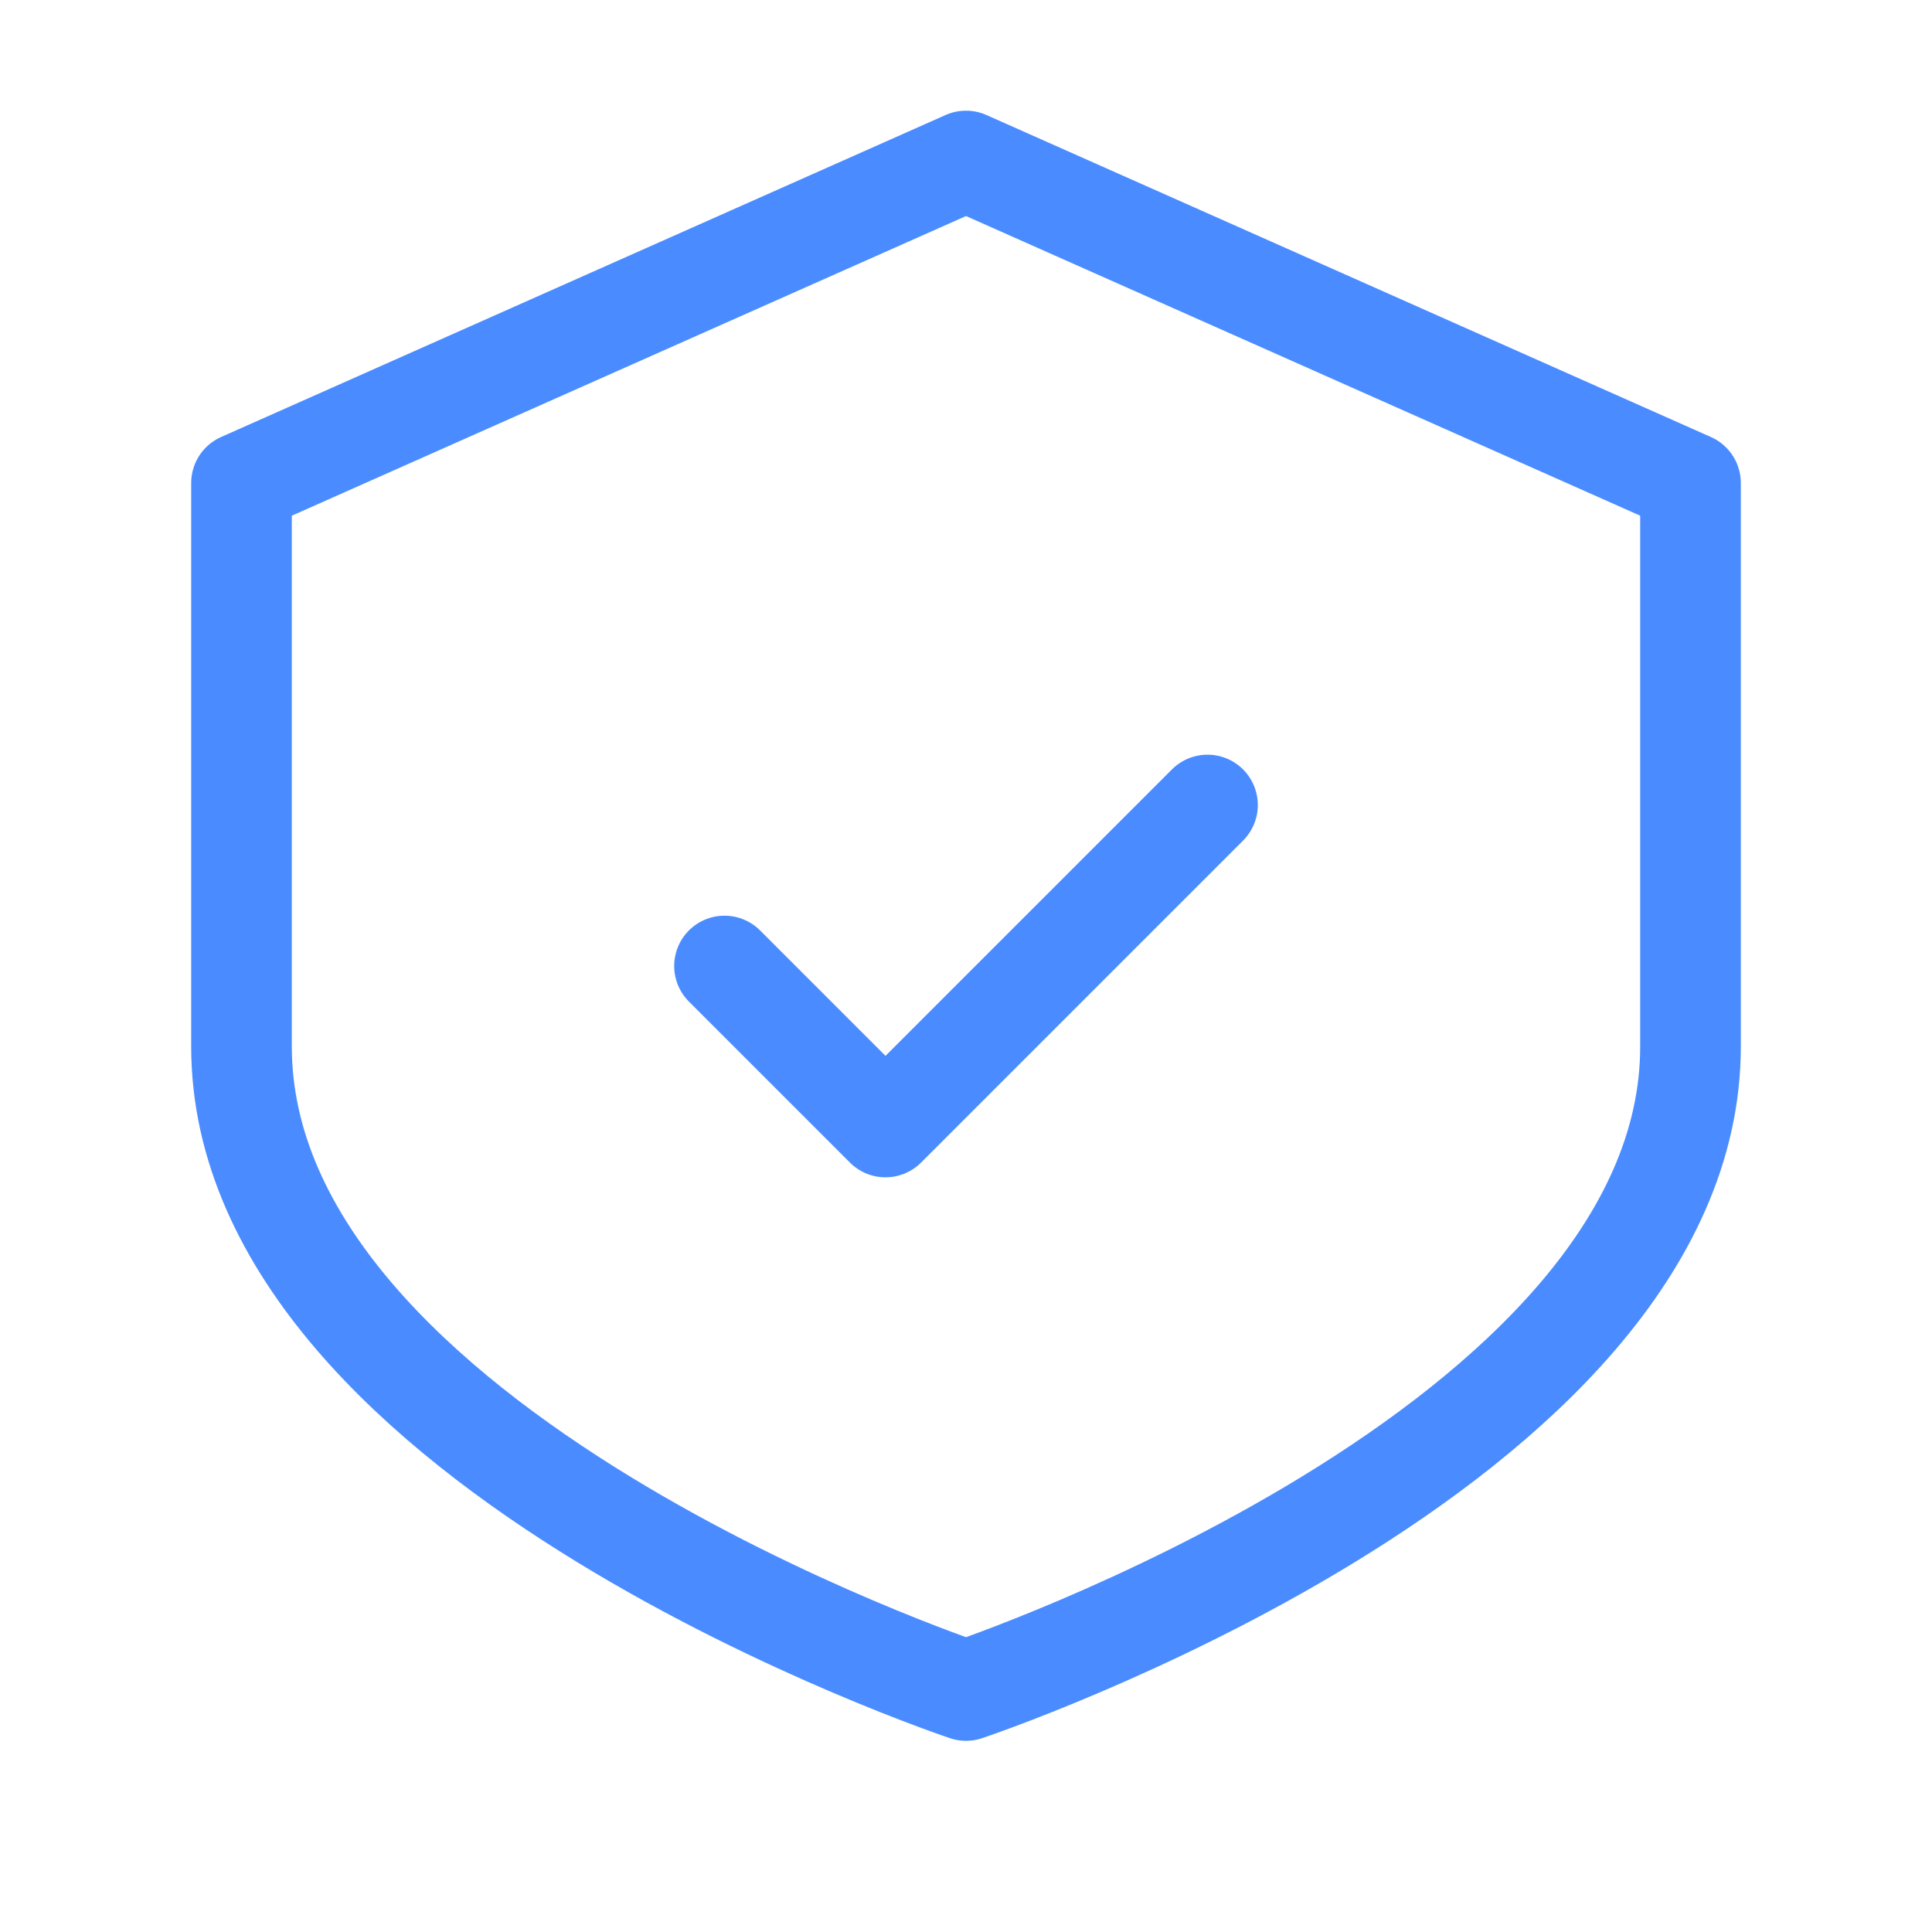
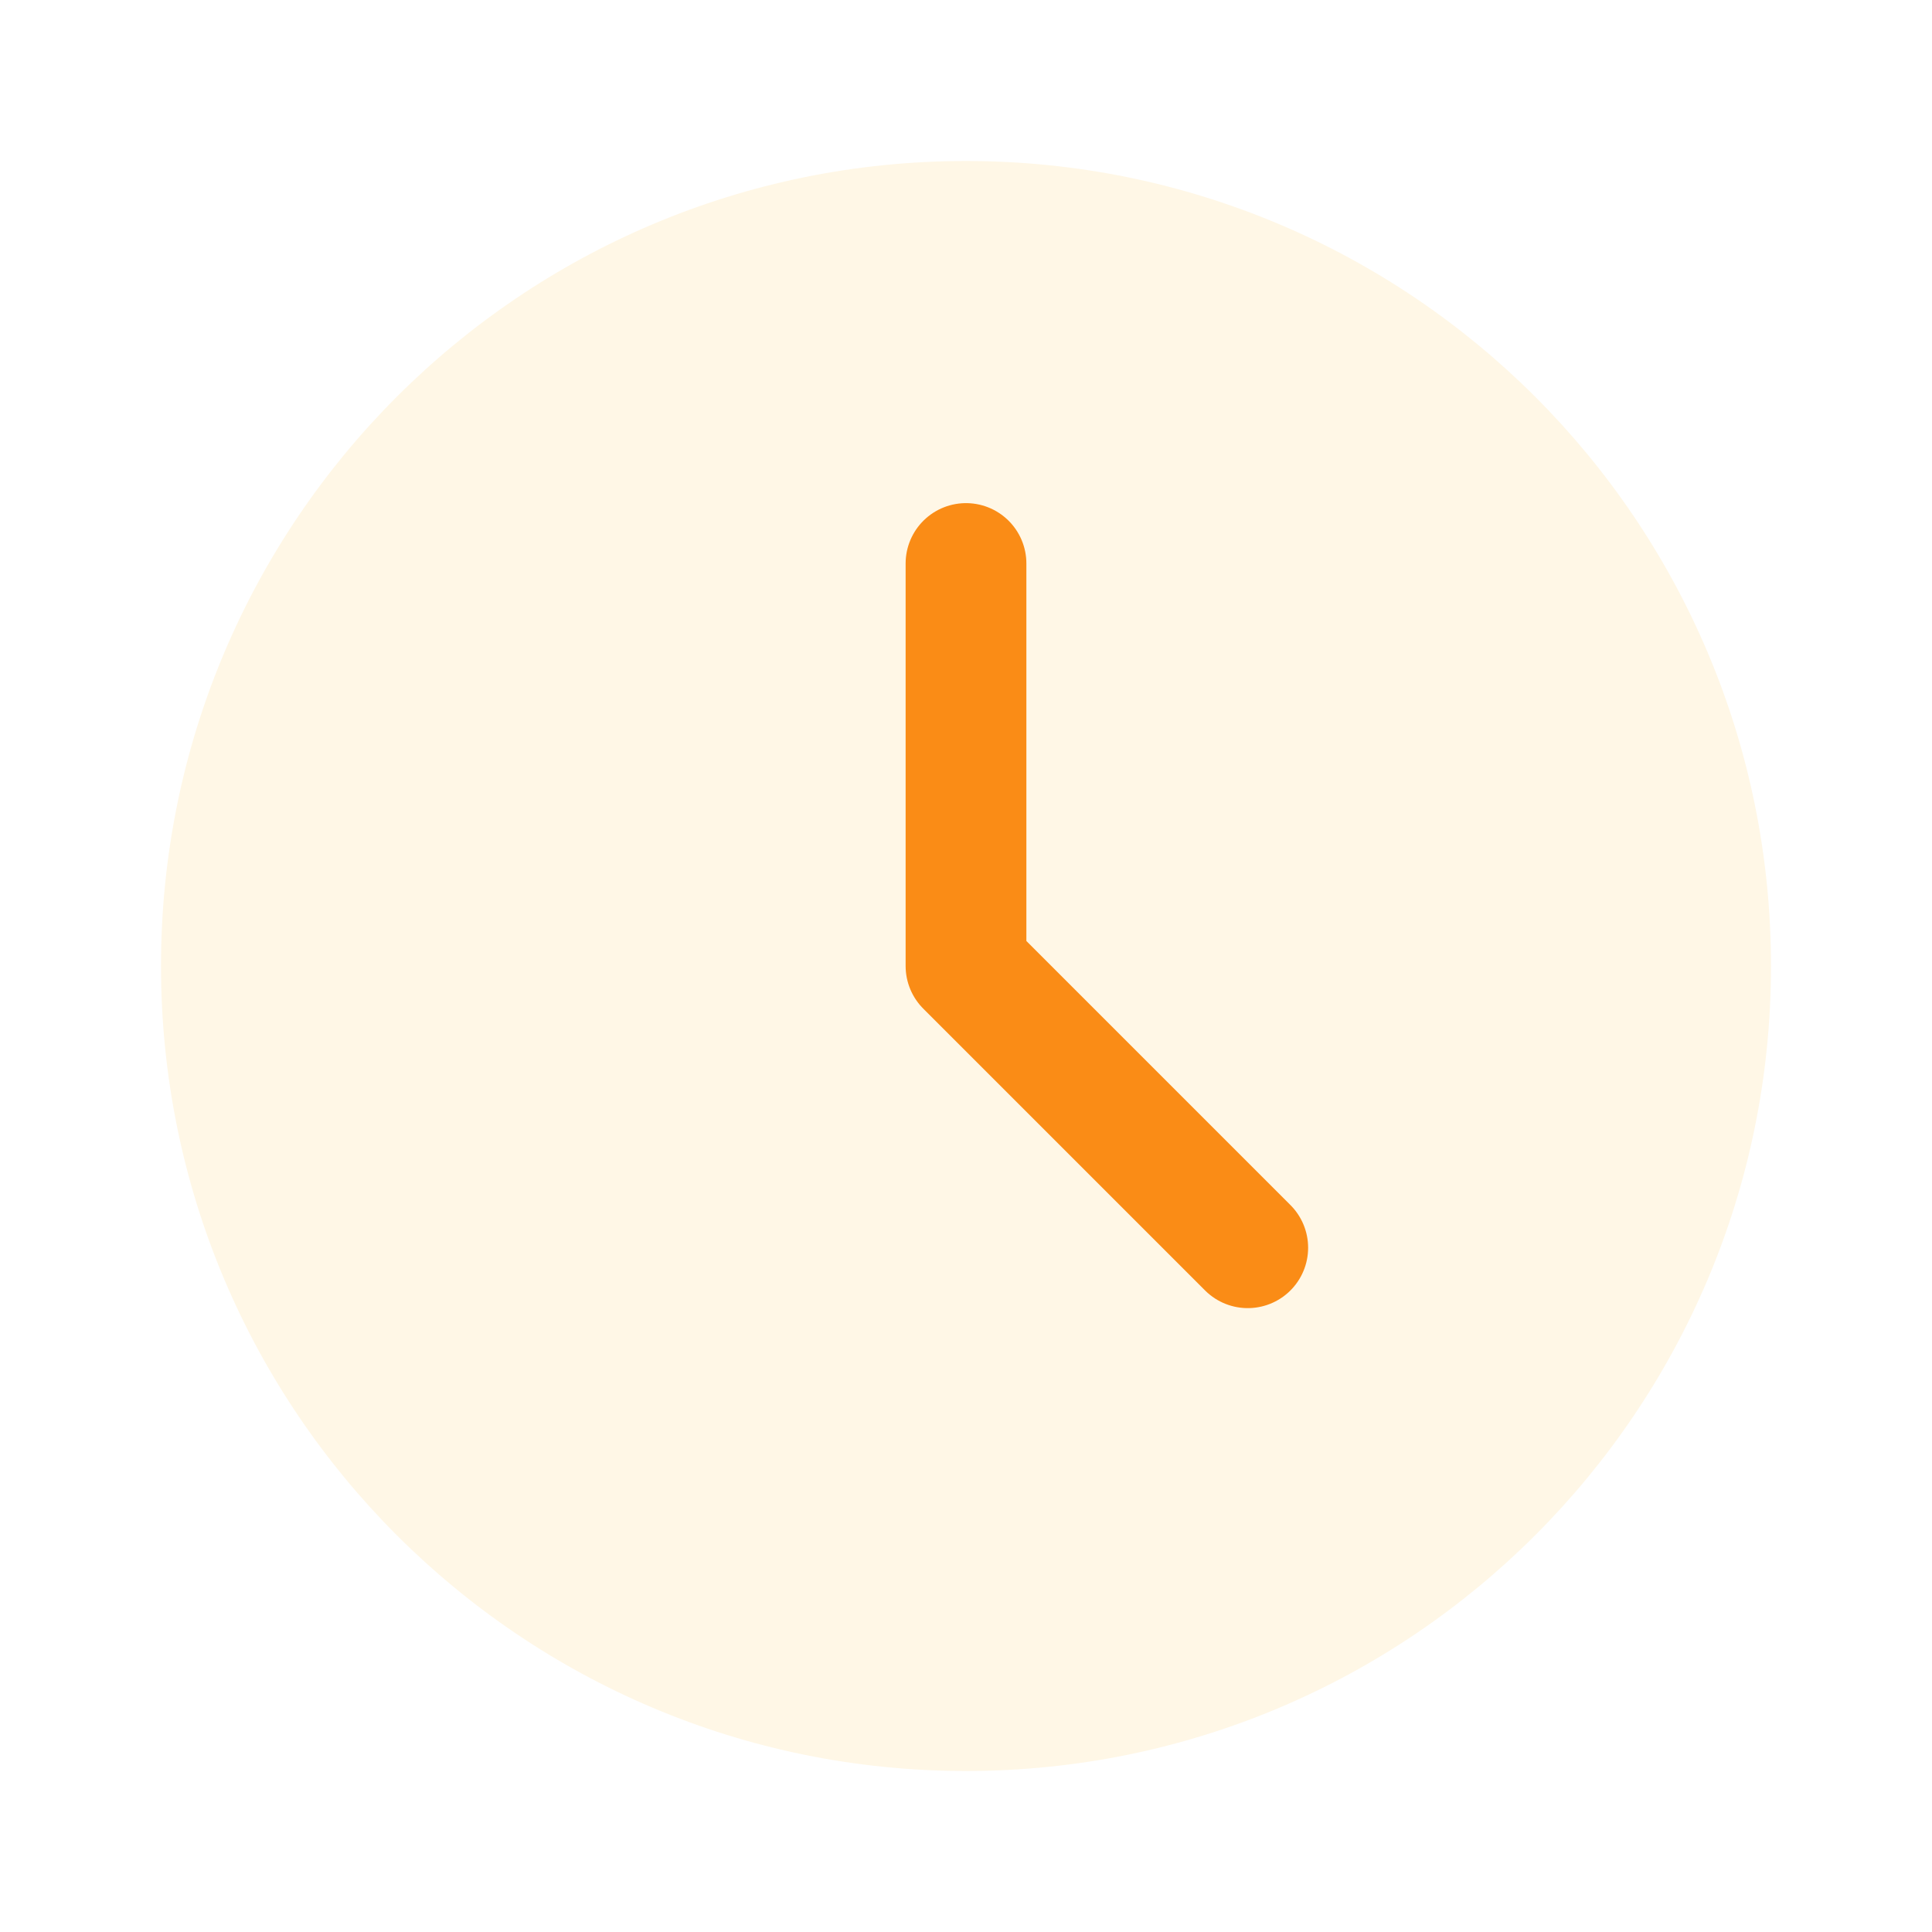
<svg xmlns="http://www.w3.org/2000/svg" viewBox="0 0 48 48" fill="none">
-   <path d="M24 4L6 12v14c0 10 18 16 18 16s18-6 18-16V12L24 4z" stroke="#4A8CFF" stroke-width="2.5" stroke-linejoin="round" />
-   <path d="M18 24l4 4 8-8" stroke="#4A8CFF" stroke-width="2.5" stroke-linecap="round" stroke-linejoin="round" />
+   <circle cx="24" cy="24" r="20" fill="#FFF7E6" />
+   <path d="M24 14v10l7 7" stroke="#FA8C16" stroke-width="3" stroke-linecap="round" stroke-linejoin="round" />
</svg>
